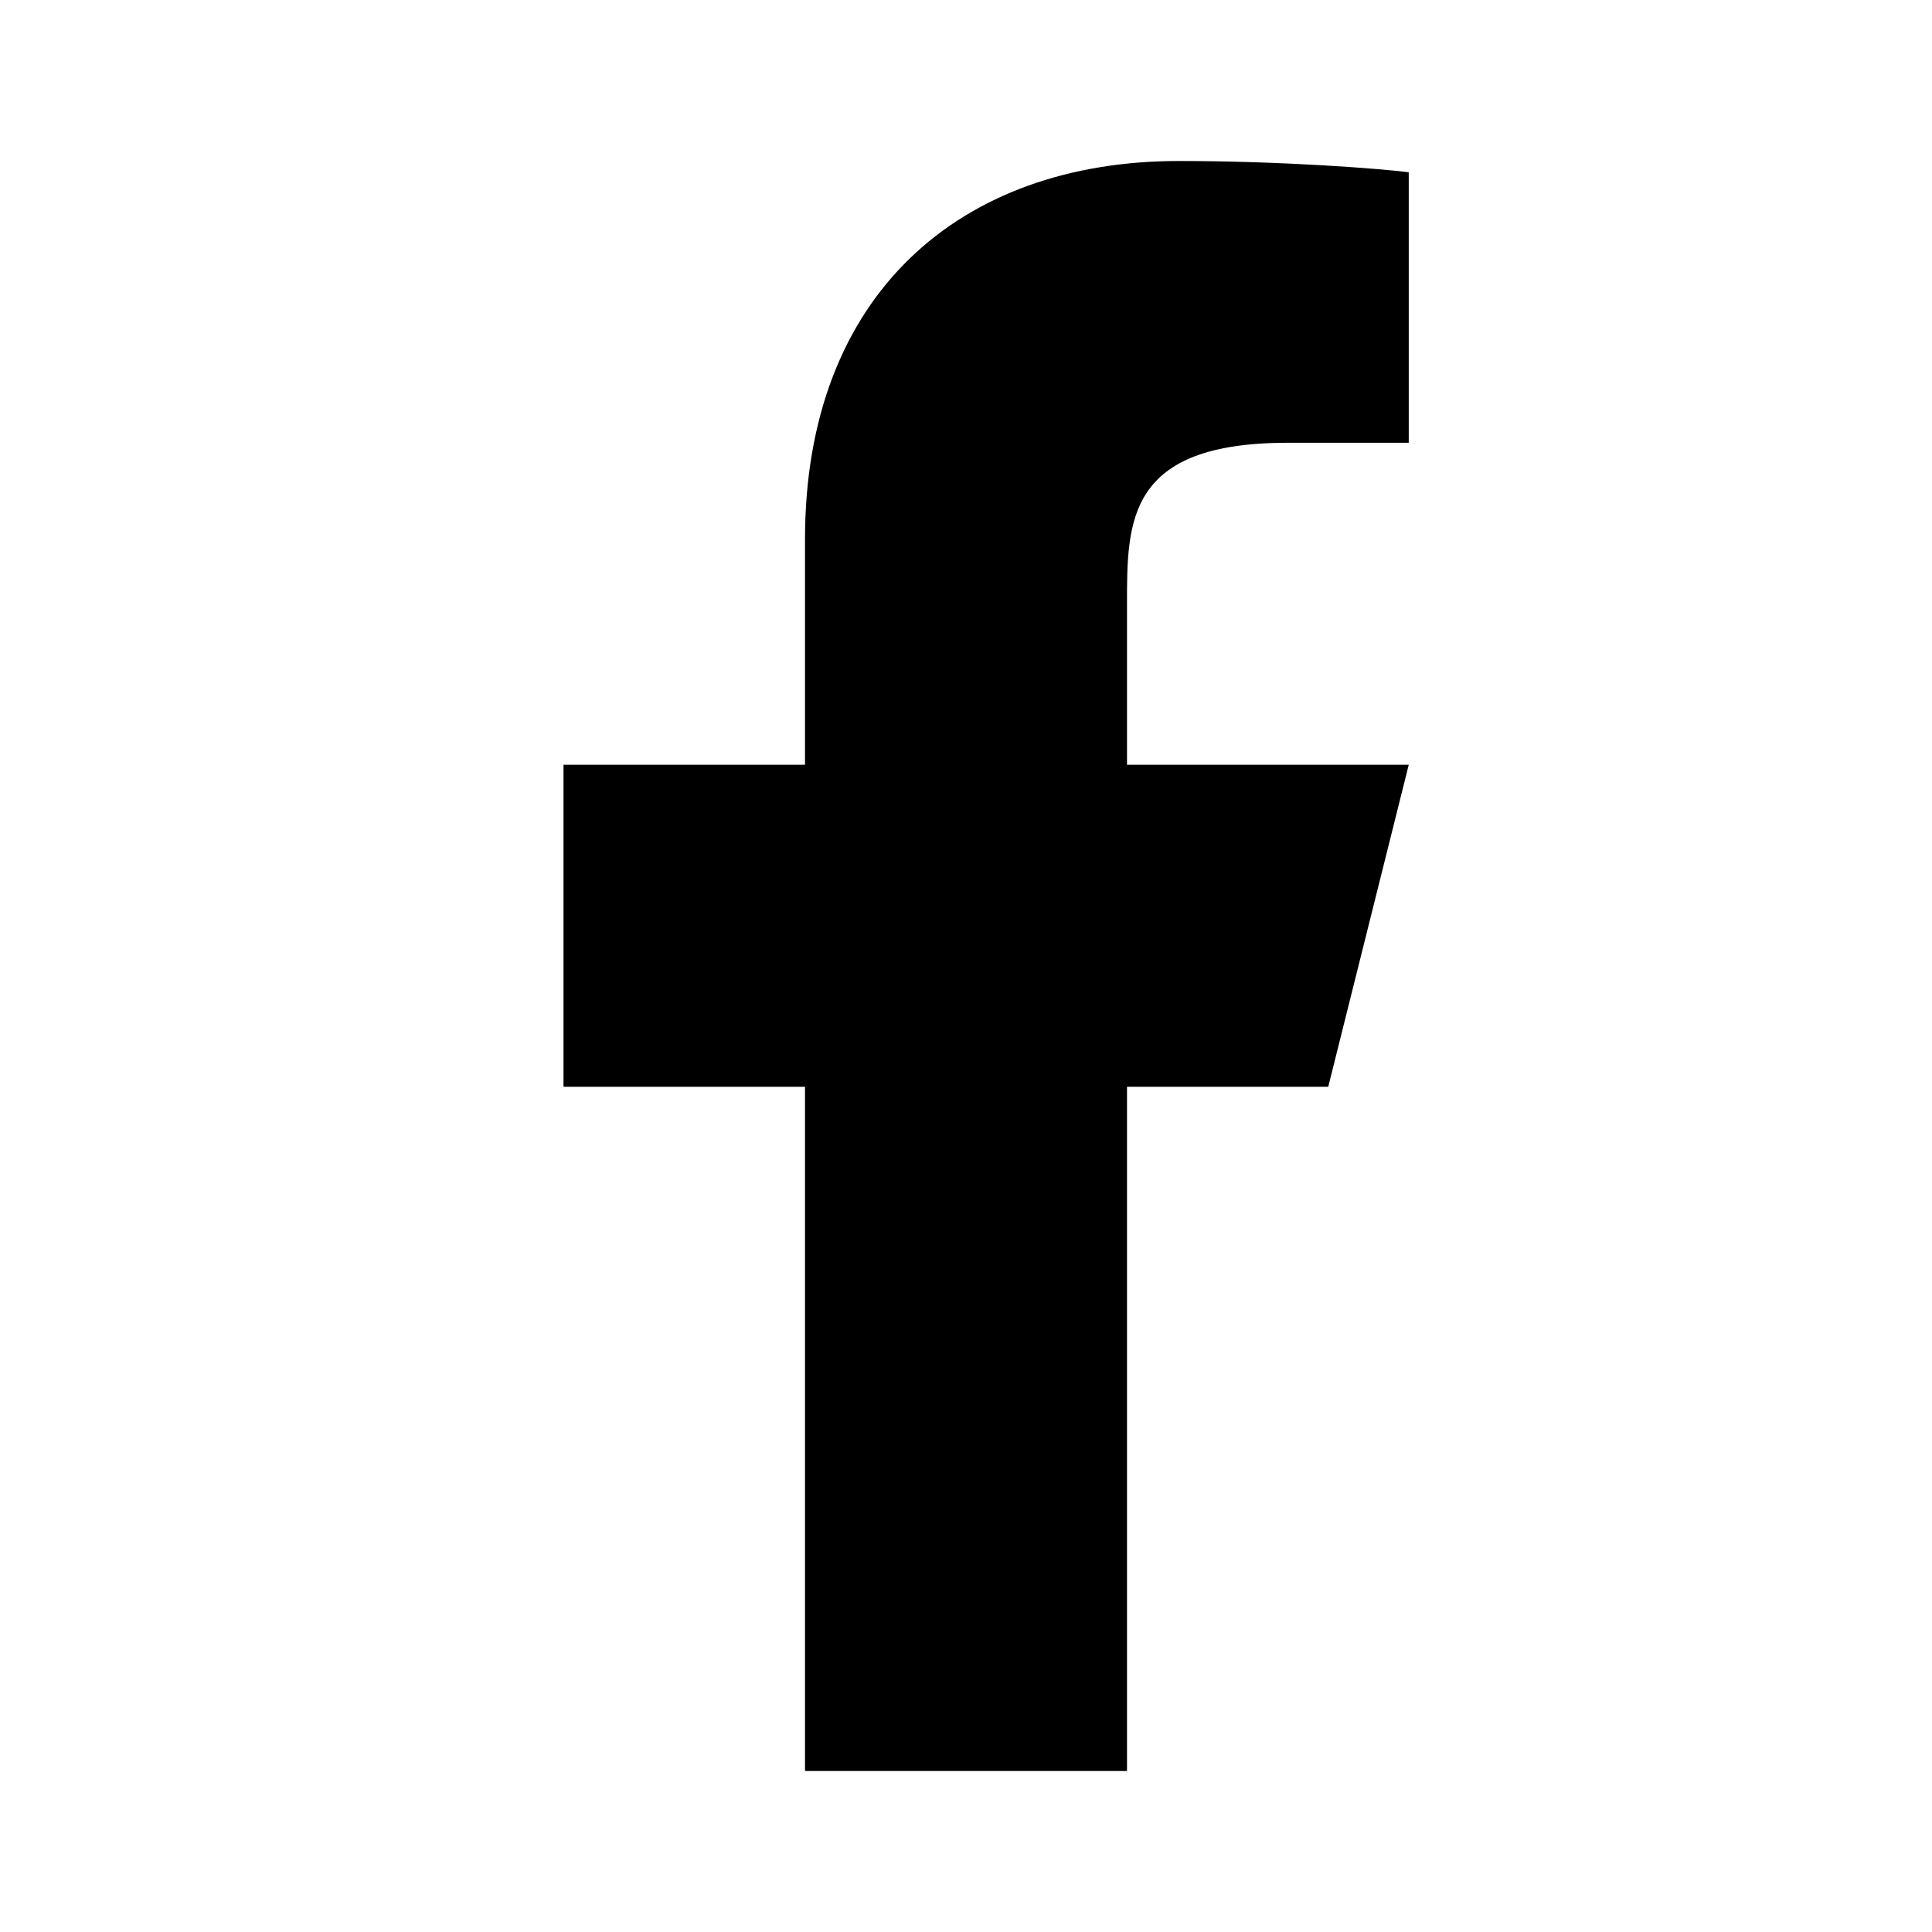
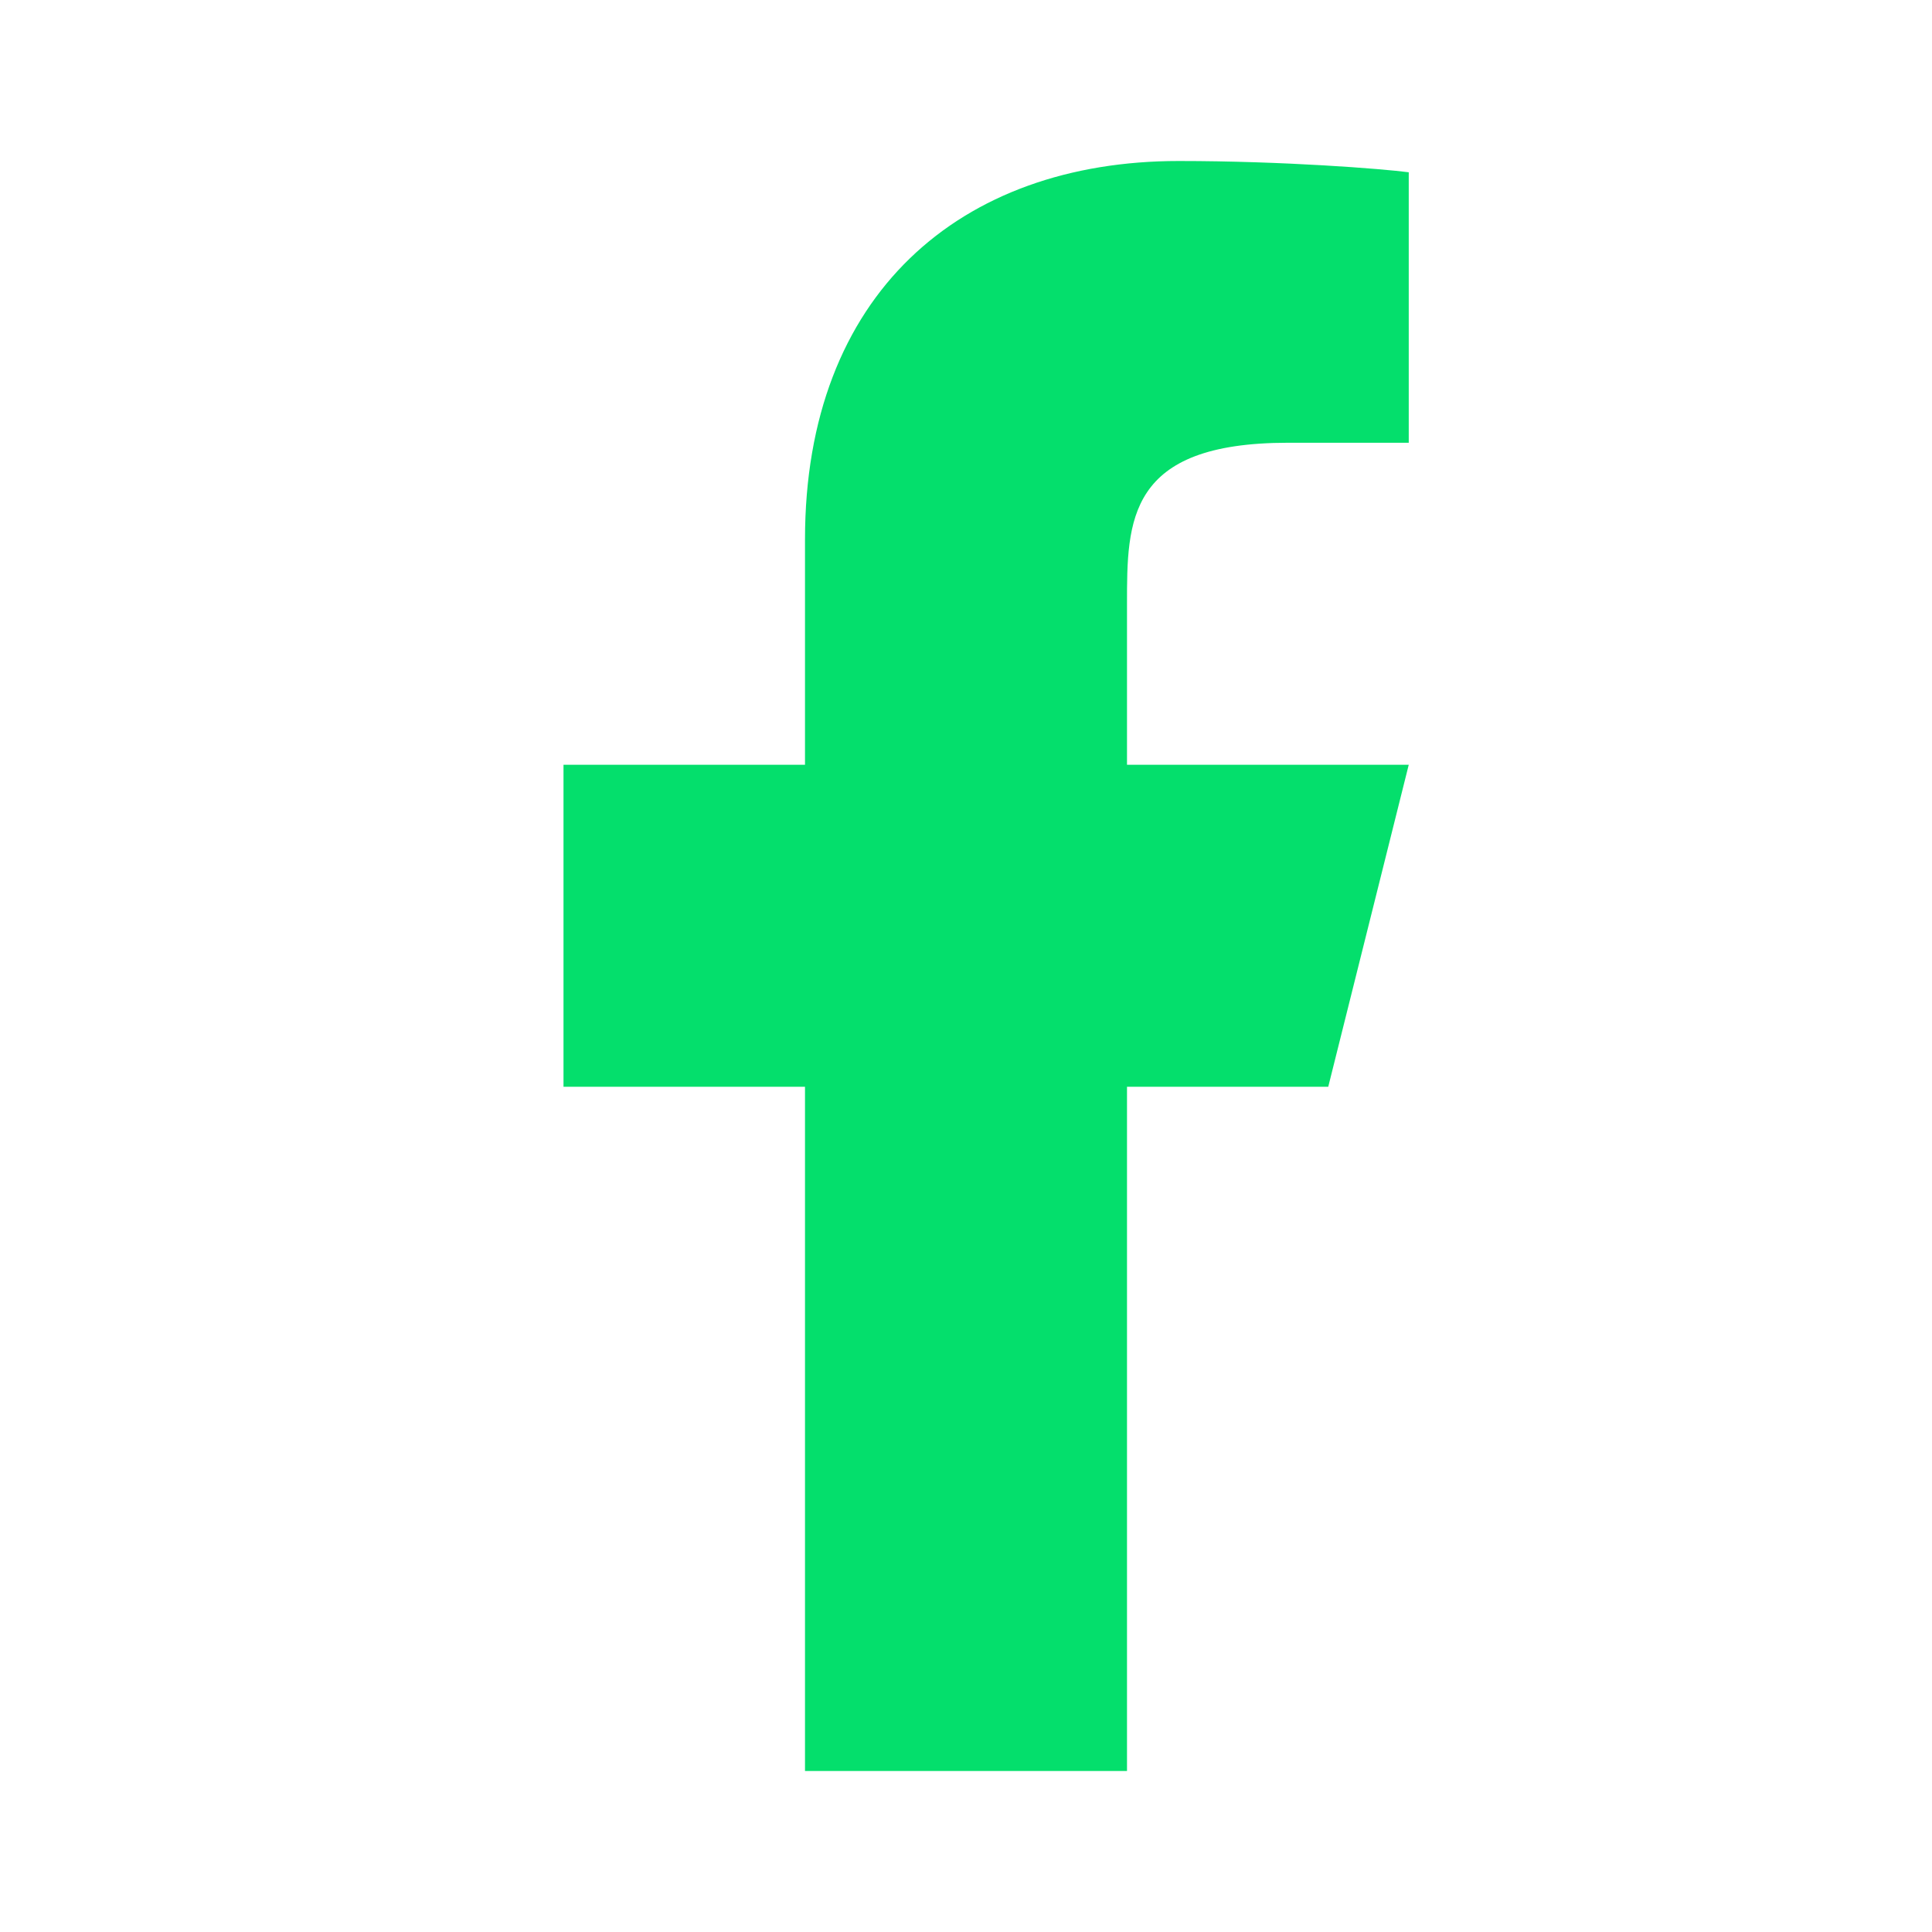
<svg xmlns="http://www.w3.org/2000/svg" id="facebook" viewBox="0 0 24 24">
-   <path fill="currentColor" d="M14 13.5h2.5l1-4H14v-2c0-1.03 0-2 2-2h1.5V2.14c-.326-.043-1.557-.14-2.857-.14C11.928 2 10 3.657 10 6.7v2.8H7v4h3V22h4v-8.5Z" />
+   <path fill="#04DF6C" d="M14 13.5h2.5l1-4H14v-2c0-1.03 0-2 2-2h1.5V2.14c-.326-.043-1.557-.14-2.857-.14C11.928 2 10 3.657 10 6.7v2.8H7v4h3V22h4v-8.5Z" />
</svg>
